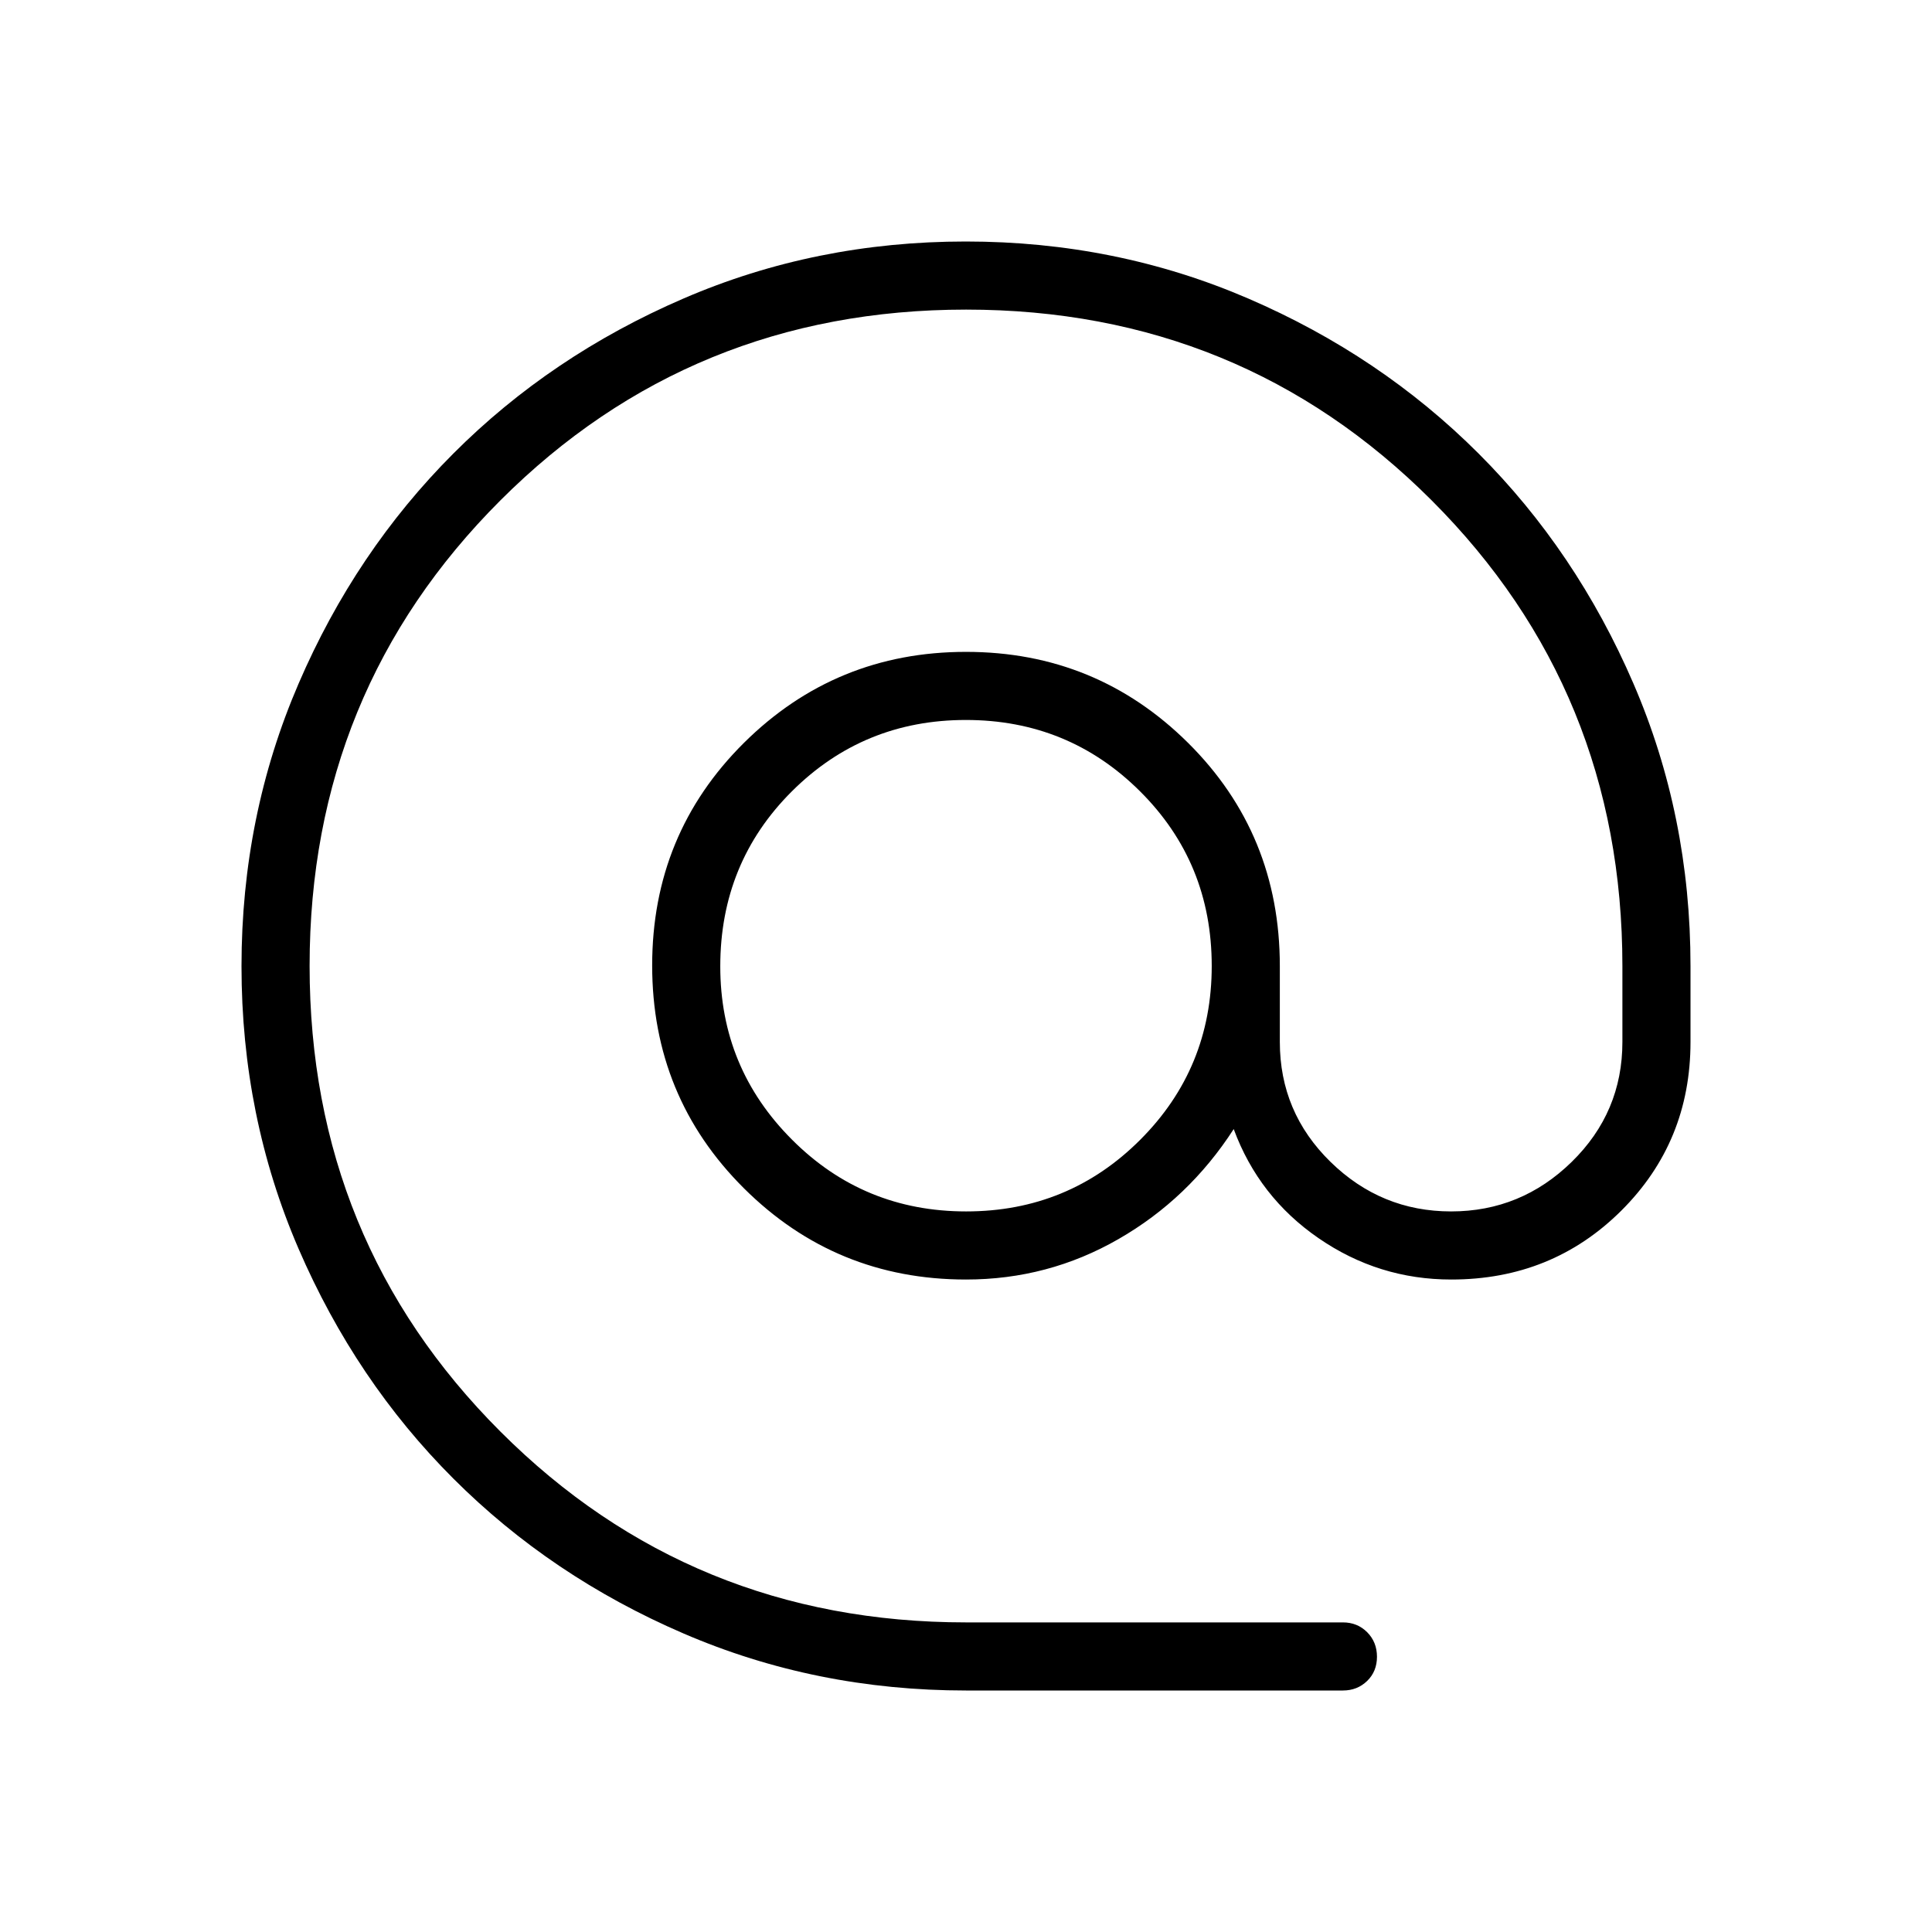
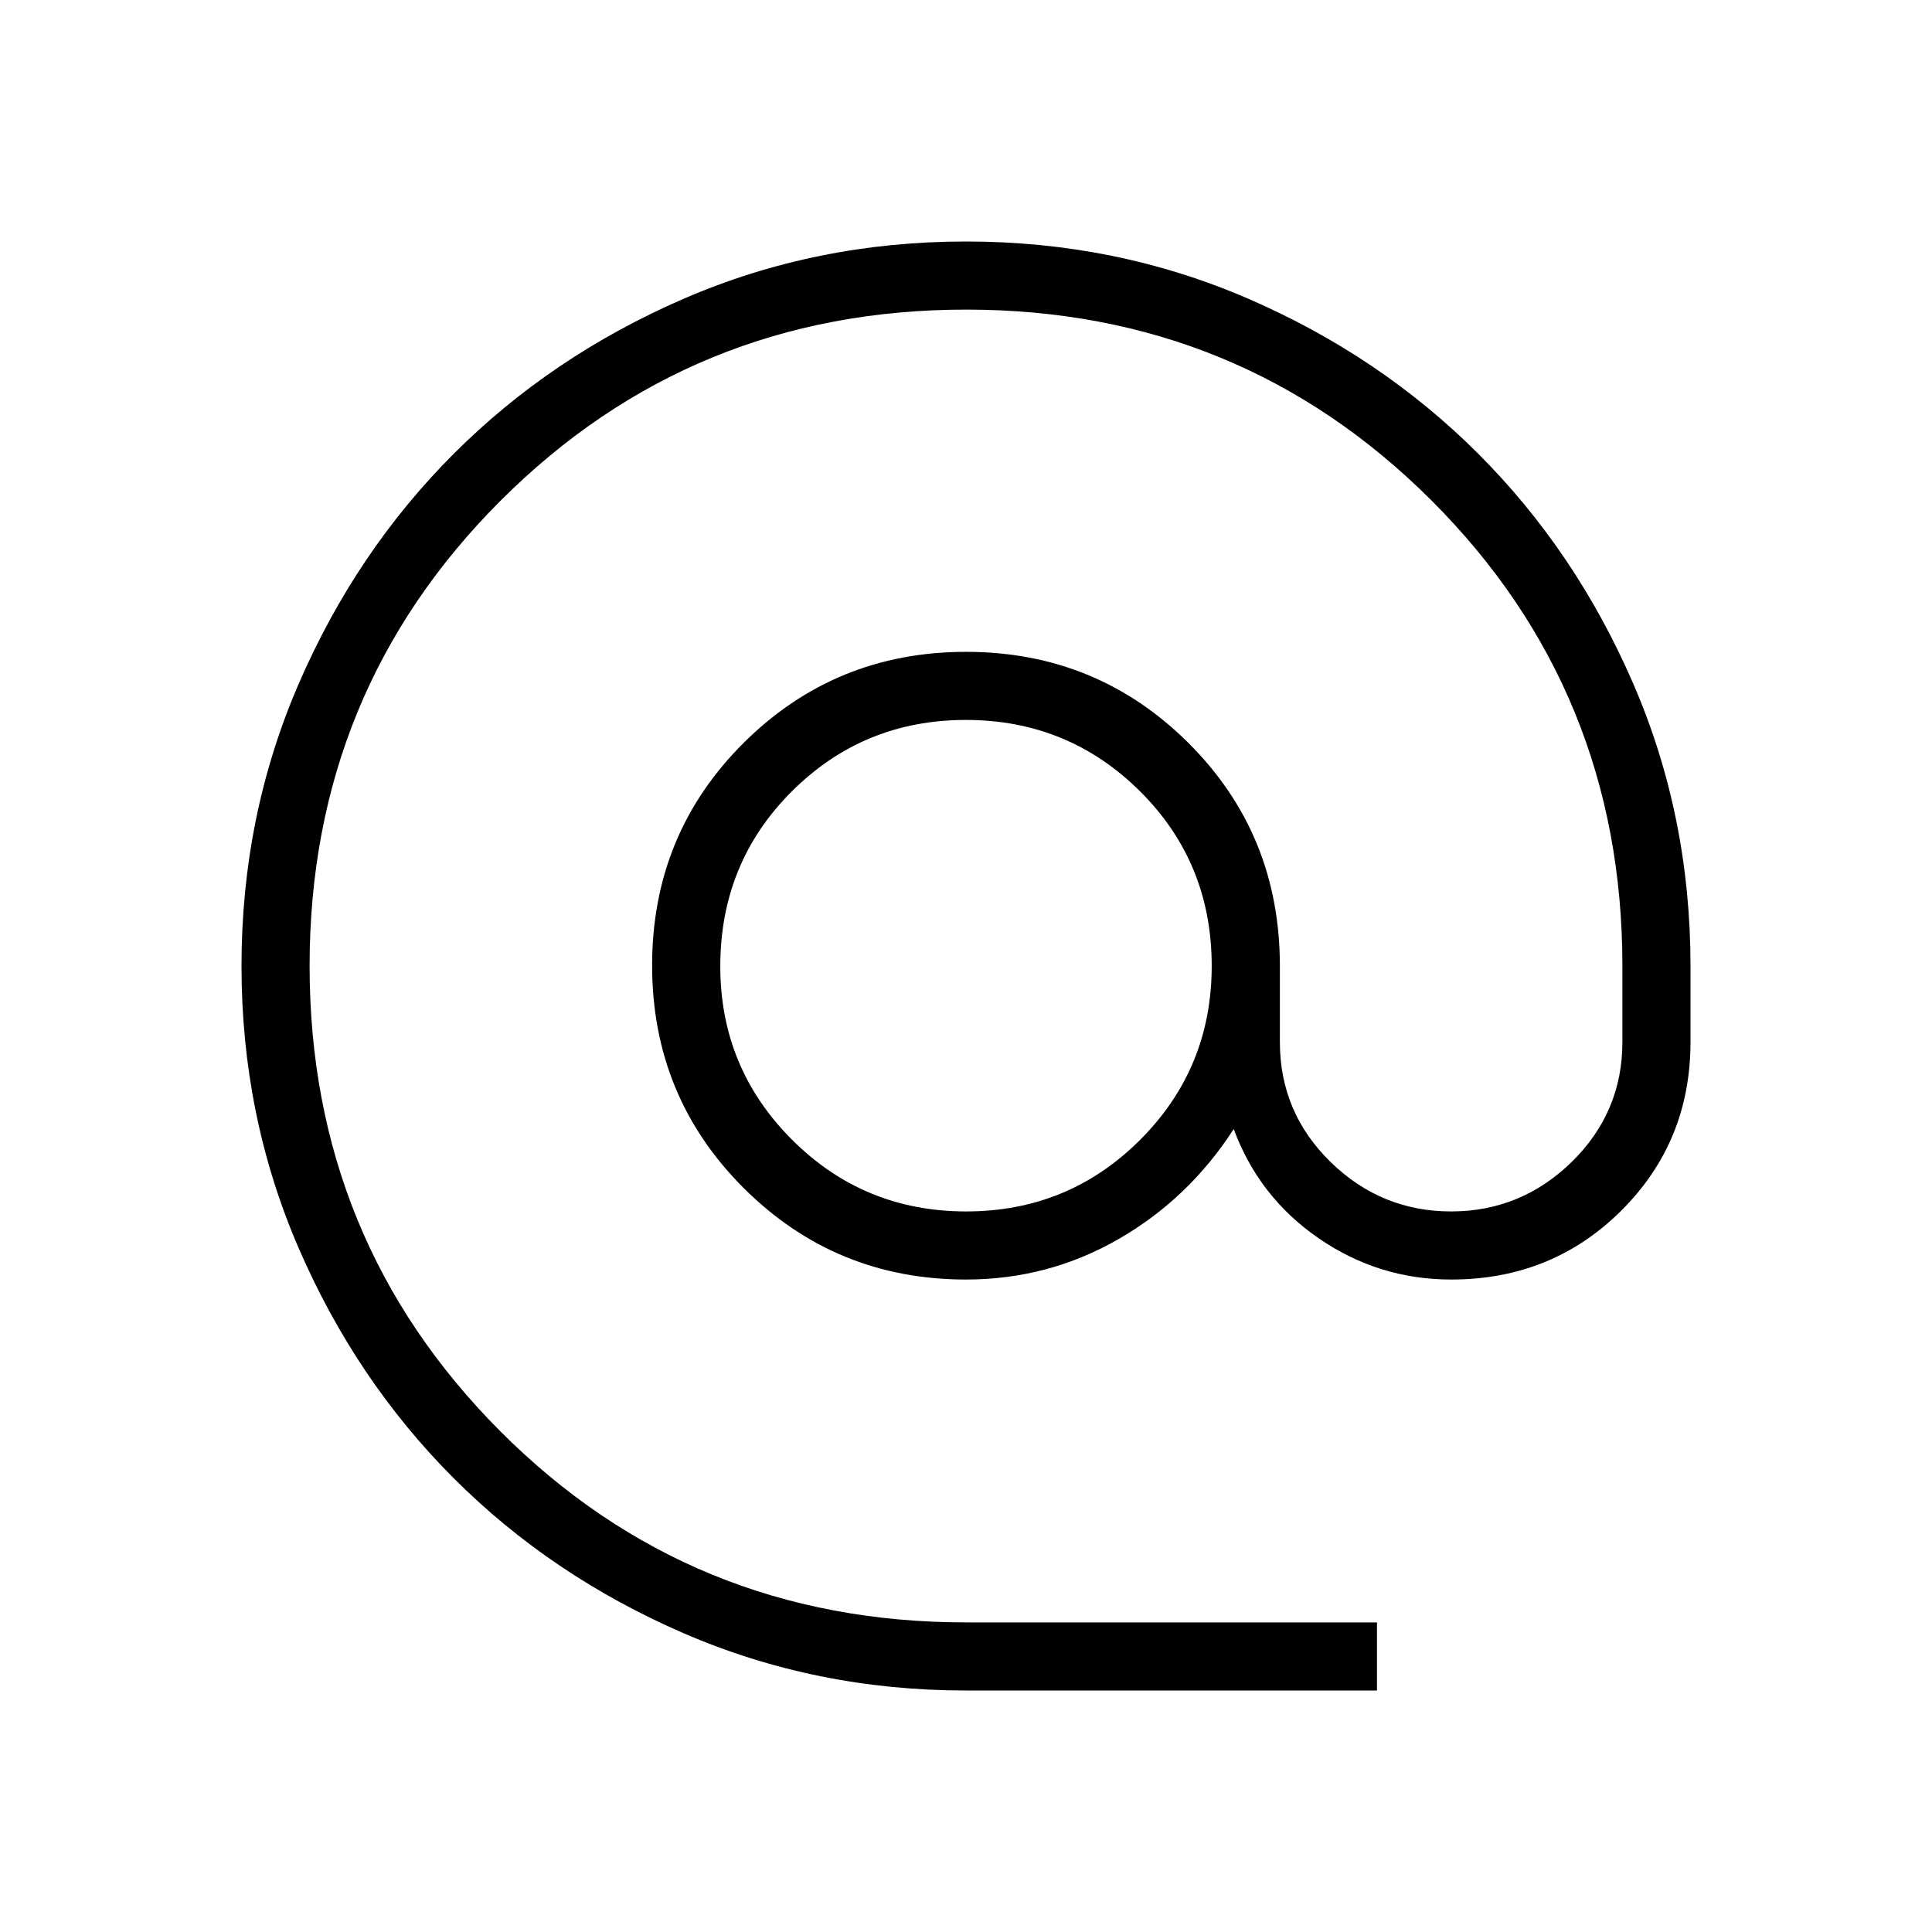
- <svg xmlns="http://www.w3.org/2000/svg" viewBox="0 0 32 32" fill="none">
-   <path d="M16 28C14.34 28 12.78 27.685 11.32 27.055C9.86 26.426 8.59 25.571 7.51 24.491C6.43 23.412 5.575 22.142 4.945 20.683C4.315 19.223 4 17.664 4 16.004C4 14.345 4.315 12.785 4.945 11.324C5.574 9.863 6.429 8.593 7.509 7.512C8.588 6.431 9.858 5.576 11.317 4.946C12.777 4.315 14.336 4 15.996 4C17.655 4 19.215 4.315 20.676 4.945C22.137 5.575 23.407 6.43 24.488 7.51C25.569 8.59 26.424 9.86 27.054 11.32C27.685 12.78 28 14.34 28 16V17.258C28 18.36 27.618 19.291 26.854 20.052C26.089 20.813 25.151 21.193 24.038 21.193C23.235 21.193 22.503 20.965 21.841 20.509C21.179 20.054 20.711 19.451 20.434 18.701C19.937 19.471 19.3 20.079 18.524 20.524C17.748 20.97 16.907 21.193 16 21.193C14.56 21.193 13.334 20.689 12.321 19.681C11.308 18.672 10.802 17.443 10.802 15.991C10.802 14.54 11.308 13.311 12.321 12.305C13.334 11.3 14.56 10.797 16 10.797C17.44 10.797 18.666 11.3 19.679 12.305C20.692 13.311 21.198 14.543 21.198 16.002V17.258C21.198 18.035 21.478 18.697 22.037 19.244C22.596 19.791 23.262 20.065 24.035 20.065C24.808 20.065 25.474 19.791 26.033 19.244C26.592 18.697 26.872 18.035 26.872 17.258V16C26.872 12.965 25.819 10.394 23.713 8.288C21.607 6.181 19.036 5.128 16.002 5.128C12.967 5.128 10.396 6.181 8.289 8.287C6.182 10.393 5.128 12.964 5.128 15.998C5.128 19.033 6.181 21.604 8.288 23.711C10.394 25.818 12.965 26.872 16 26.872H22.243C22.402 26.872 22.536 26.926 22.645 27.035C22.753 27.144 22.807 27.28 22.807 27.441C22.807 27.602 22.753 27.736 22.645 27.841C22.536 27.947 22.402 28 22.243 28H16ZM16.002 20.065C17.133 20.065 18.094 19.67 18.885 18.879C19.675 18.089 20.07 17.129 20.07 16C20.07 14.858 19.674 13.894 18.882 13.106C18.091 12.318 17.129 11.925 15.998 11.925C14.867 11.925 13.906 12.319 13.115 13.108C12.325 13.896 11.93 14.862 11.93 16.006C11.93 17.127 12.326 18.084 13.118 18.876C13.909 19.669 14.871 20.065 16.002 20.065Z" fill="currentColor" />
+ <svg xmlns="http://www.w3.org/2000/svg" viewBox="0 0 28 28" fill="none">
+   <path d="M14 24.5C12.551 24.5 11.187 24.224 9.91 23.671C8.633 23.118 7.521 22.369 6.576 21.424C5.631 20.479 4.882 19.367 4.329 18.09C3.776 16.813 3.5 15.449 3.5 14C3.5 12.551 3.776 11.187 4.329 9.91C4.882 8.633 5.631 7.521 6.576 6.576C7.521 5.631 8.633 4.882 9.91 4.329C11.187 3.776 12.551 3.5 14 3.5C15.449 3.5 16.813 3.776 18.09 4.329C19.367 4.882 20.479 5.631 21.424 6.576C22.369 7.521 23.118 8.633 23.671 9.91C24.224 11.187 24.5 12.551 24.5 14V15.101C24.5 16.065 24.166 16.879 23.497 17.545C22.828 18.211 22.006 18.544 21.033 18.544C20.331 18.544 19.69 18.345 19.111 17.946C18.532 17.547 18.122 17.019 17.88 16.363C17.445 17.037 16.887 17.569 16.209 17.959C15.53 18.349 14.793 18.544 14 18.544C12.74 18.544 11.667 18.103 10.781 17.221C9.895 16.338 9.451 15.262 9.451 13.992C9.451 12.722 9.893 11.647 10.777 10.767C11.661 9.887 12.735 9.447 14 9.447C15.265 9.447 16.339 9.887 17.223 10.767C18.107 11.647 18.549 12.725 18.549 14.002V15.101C18.549 15.781 18.793 16.36 19.282 16.839C19.771 17.317 20.354 17.557 21.031 17.557C21.707 17.557 22.29 17.317 22.779 16.839C23.268 16.36 23.513 15.781 23.513 15.101V14C23.513 11.344 22.59 9.095 20.745 7.252C18.9 5.409 16.652 4.487 14.002 4.487C11.351 4.487 9.103 5.41 7.256 7.255C5.41 9.1 4.487 11.348 4.487 13.998C4.487 16.649 5.409 18.897 7.252 20.744C9.095 22.59 11.344 23.513 14 23.513H19.956V24.5H14ZM16.524 16.519C17.215 15.828 17.561 14.988 17.561 14C17.561 13.001 17.215 12.157 16.522 11.468C15.829 10.779 14.988 10.434 13.998 10.434C13.008 10.434 12.168 10.779 11.476 11.469C10.784 12.159 10.439 13.005 10.439 14.005C10.439 14.986 10.785 15.824 11.478 16.517C12.171 17.21 13.012 17.557 14.002 17.557C14.992 17.557 15.832 17.211 16.524 16.519Z" fill="currentColor" />
</svg>
